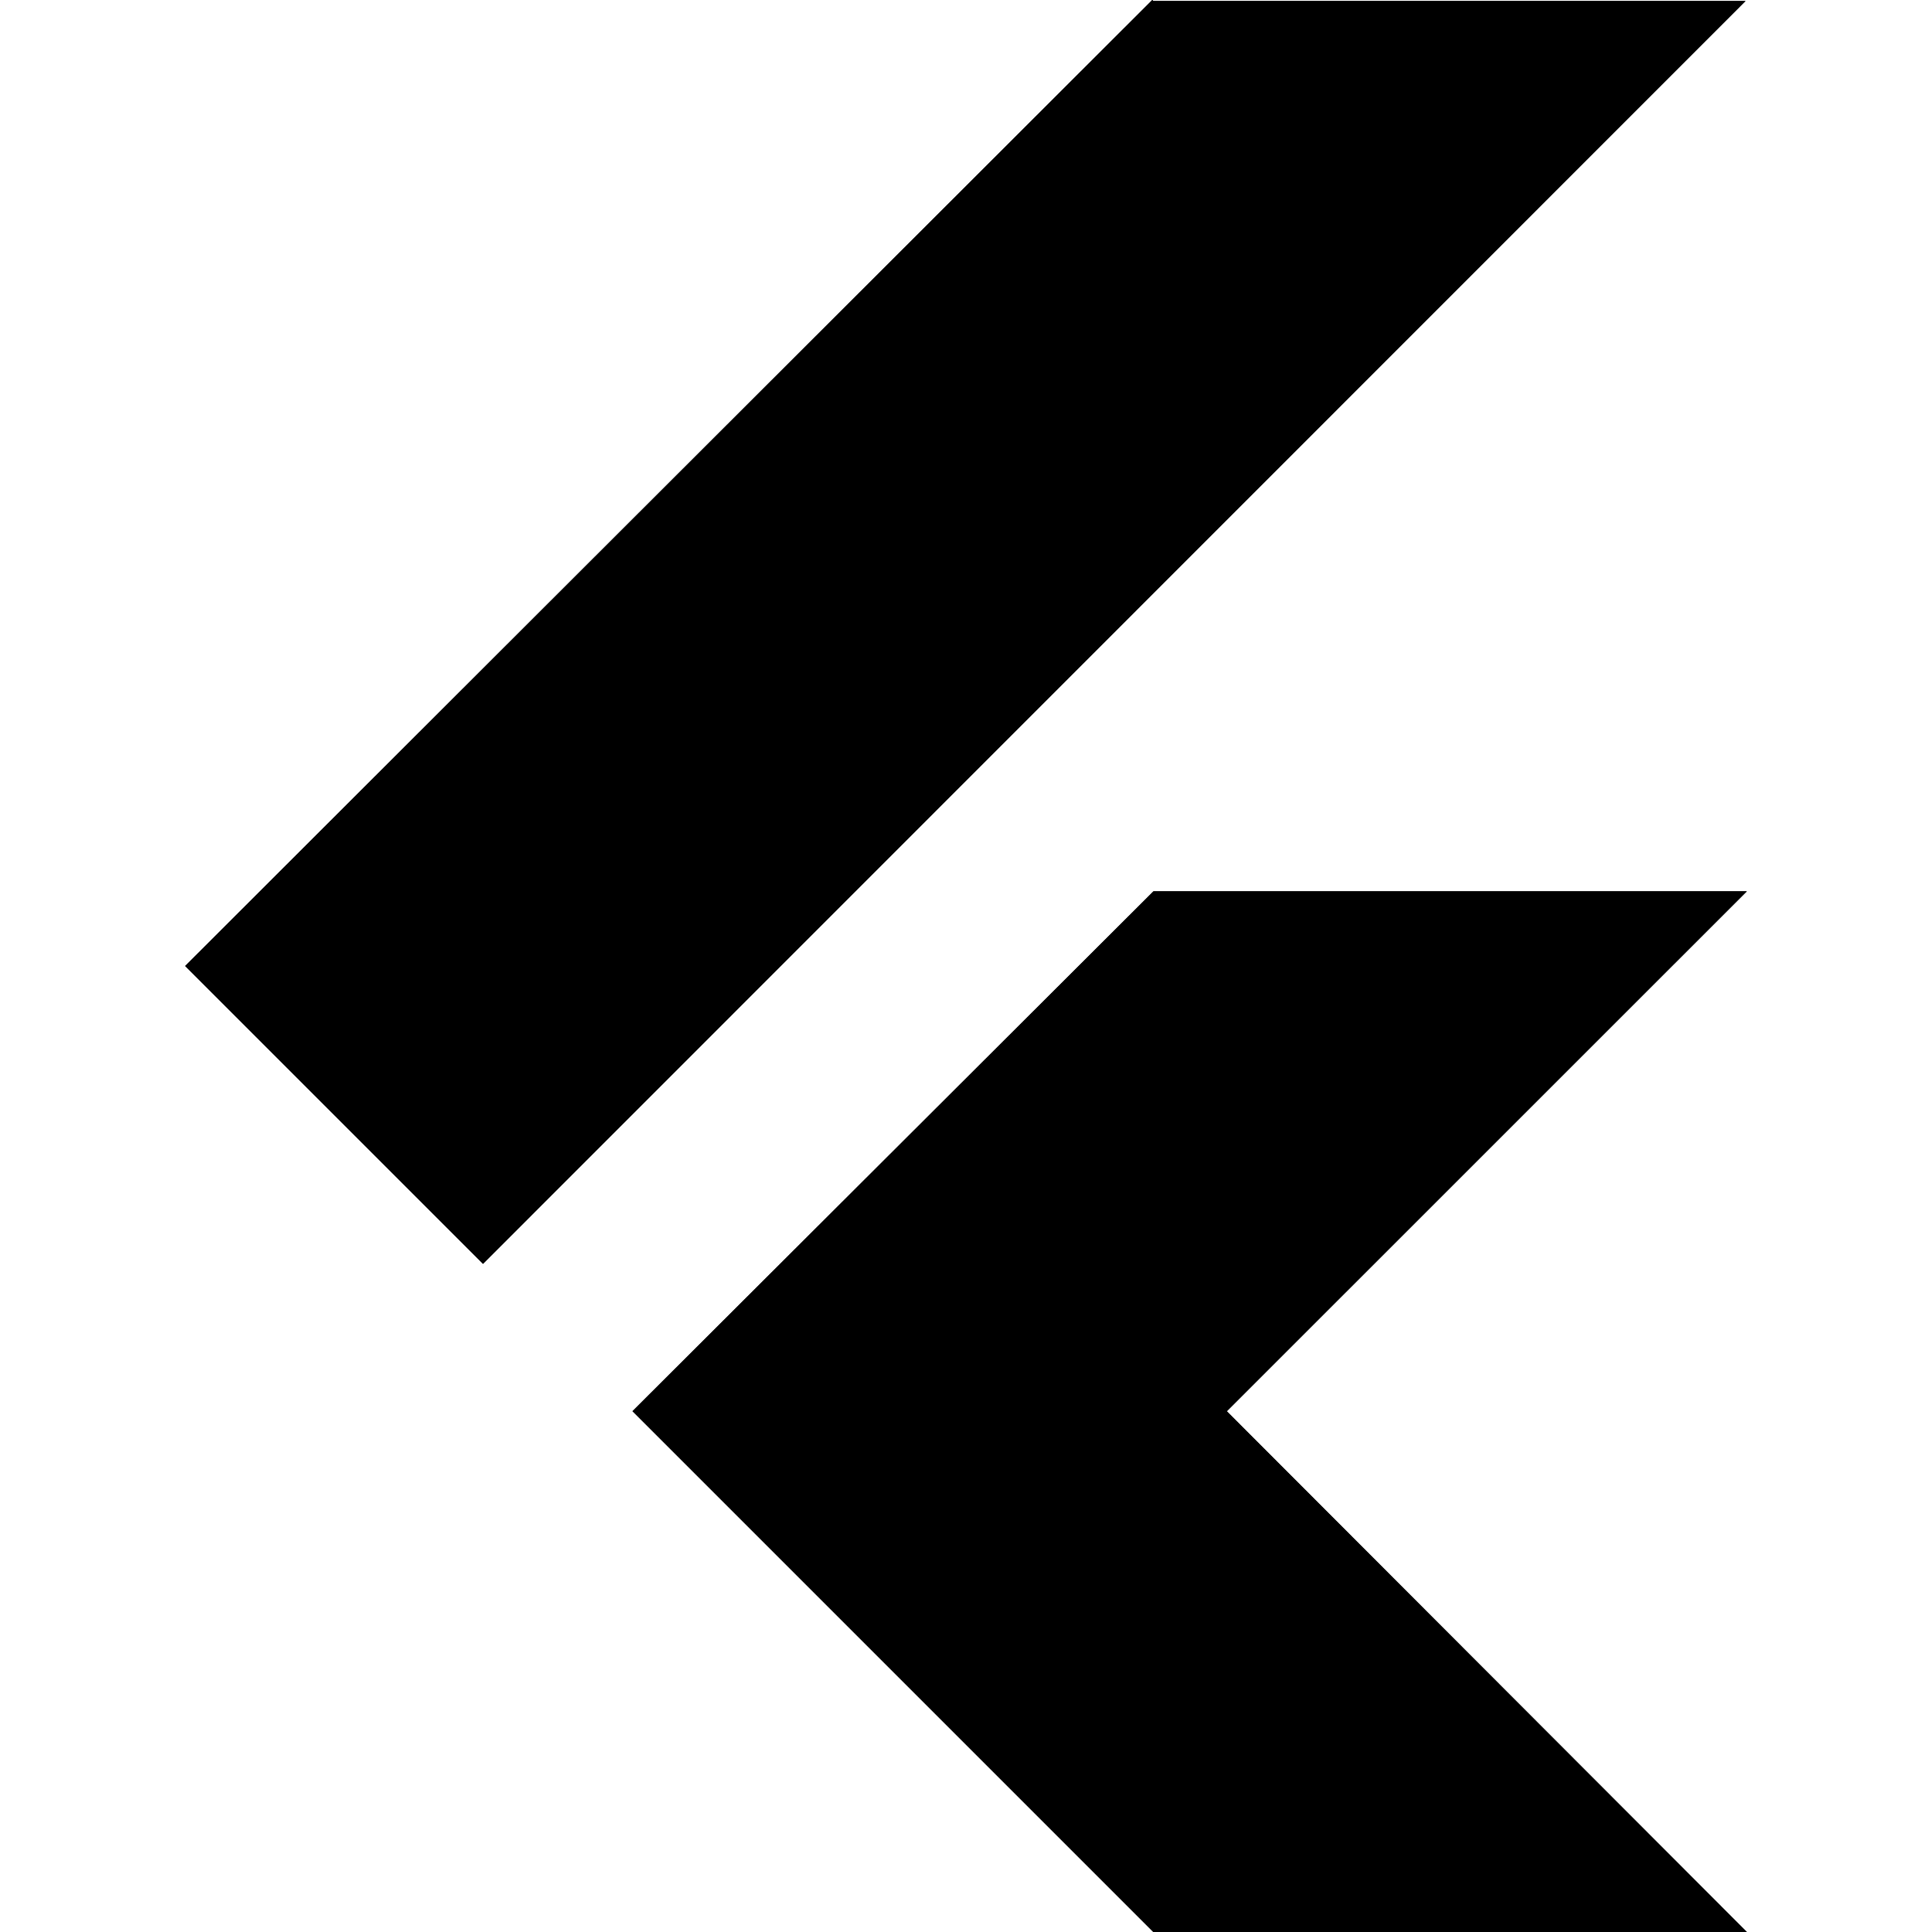
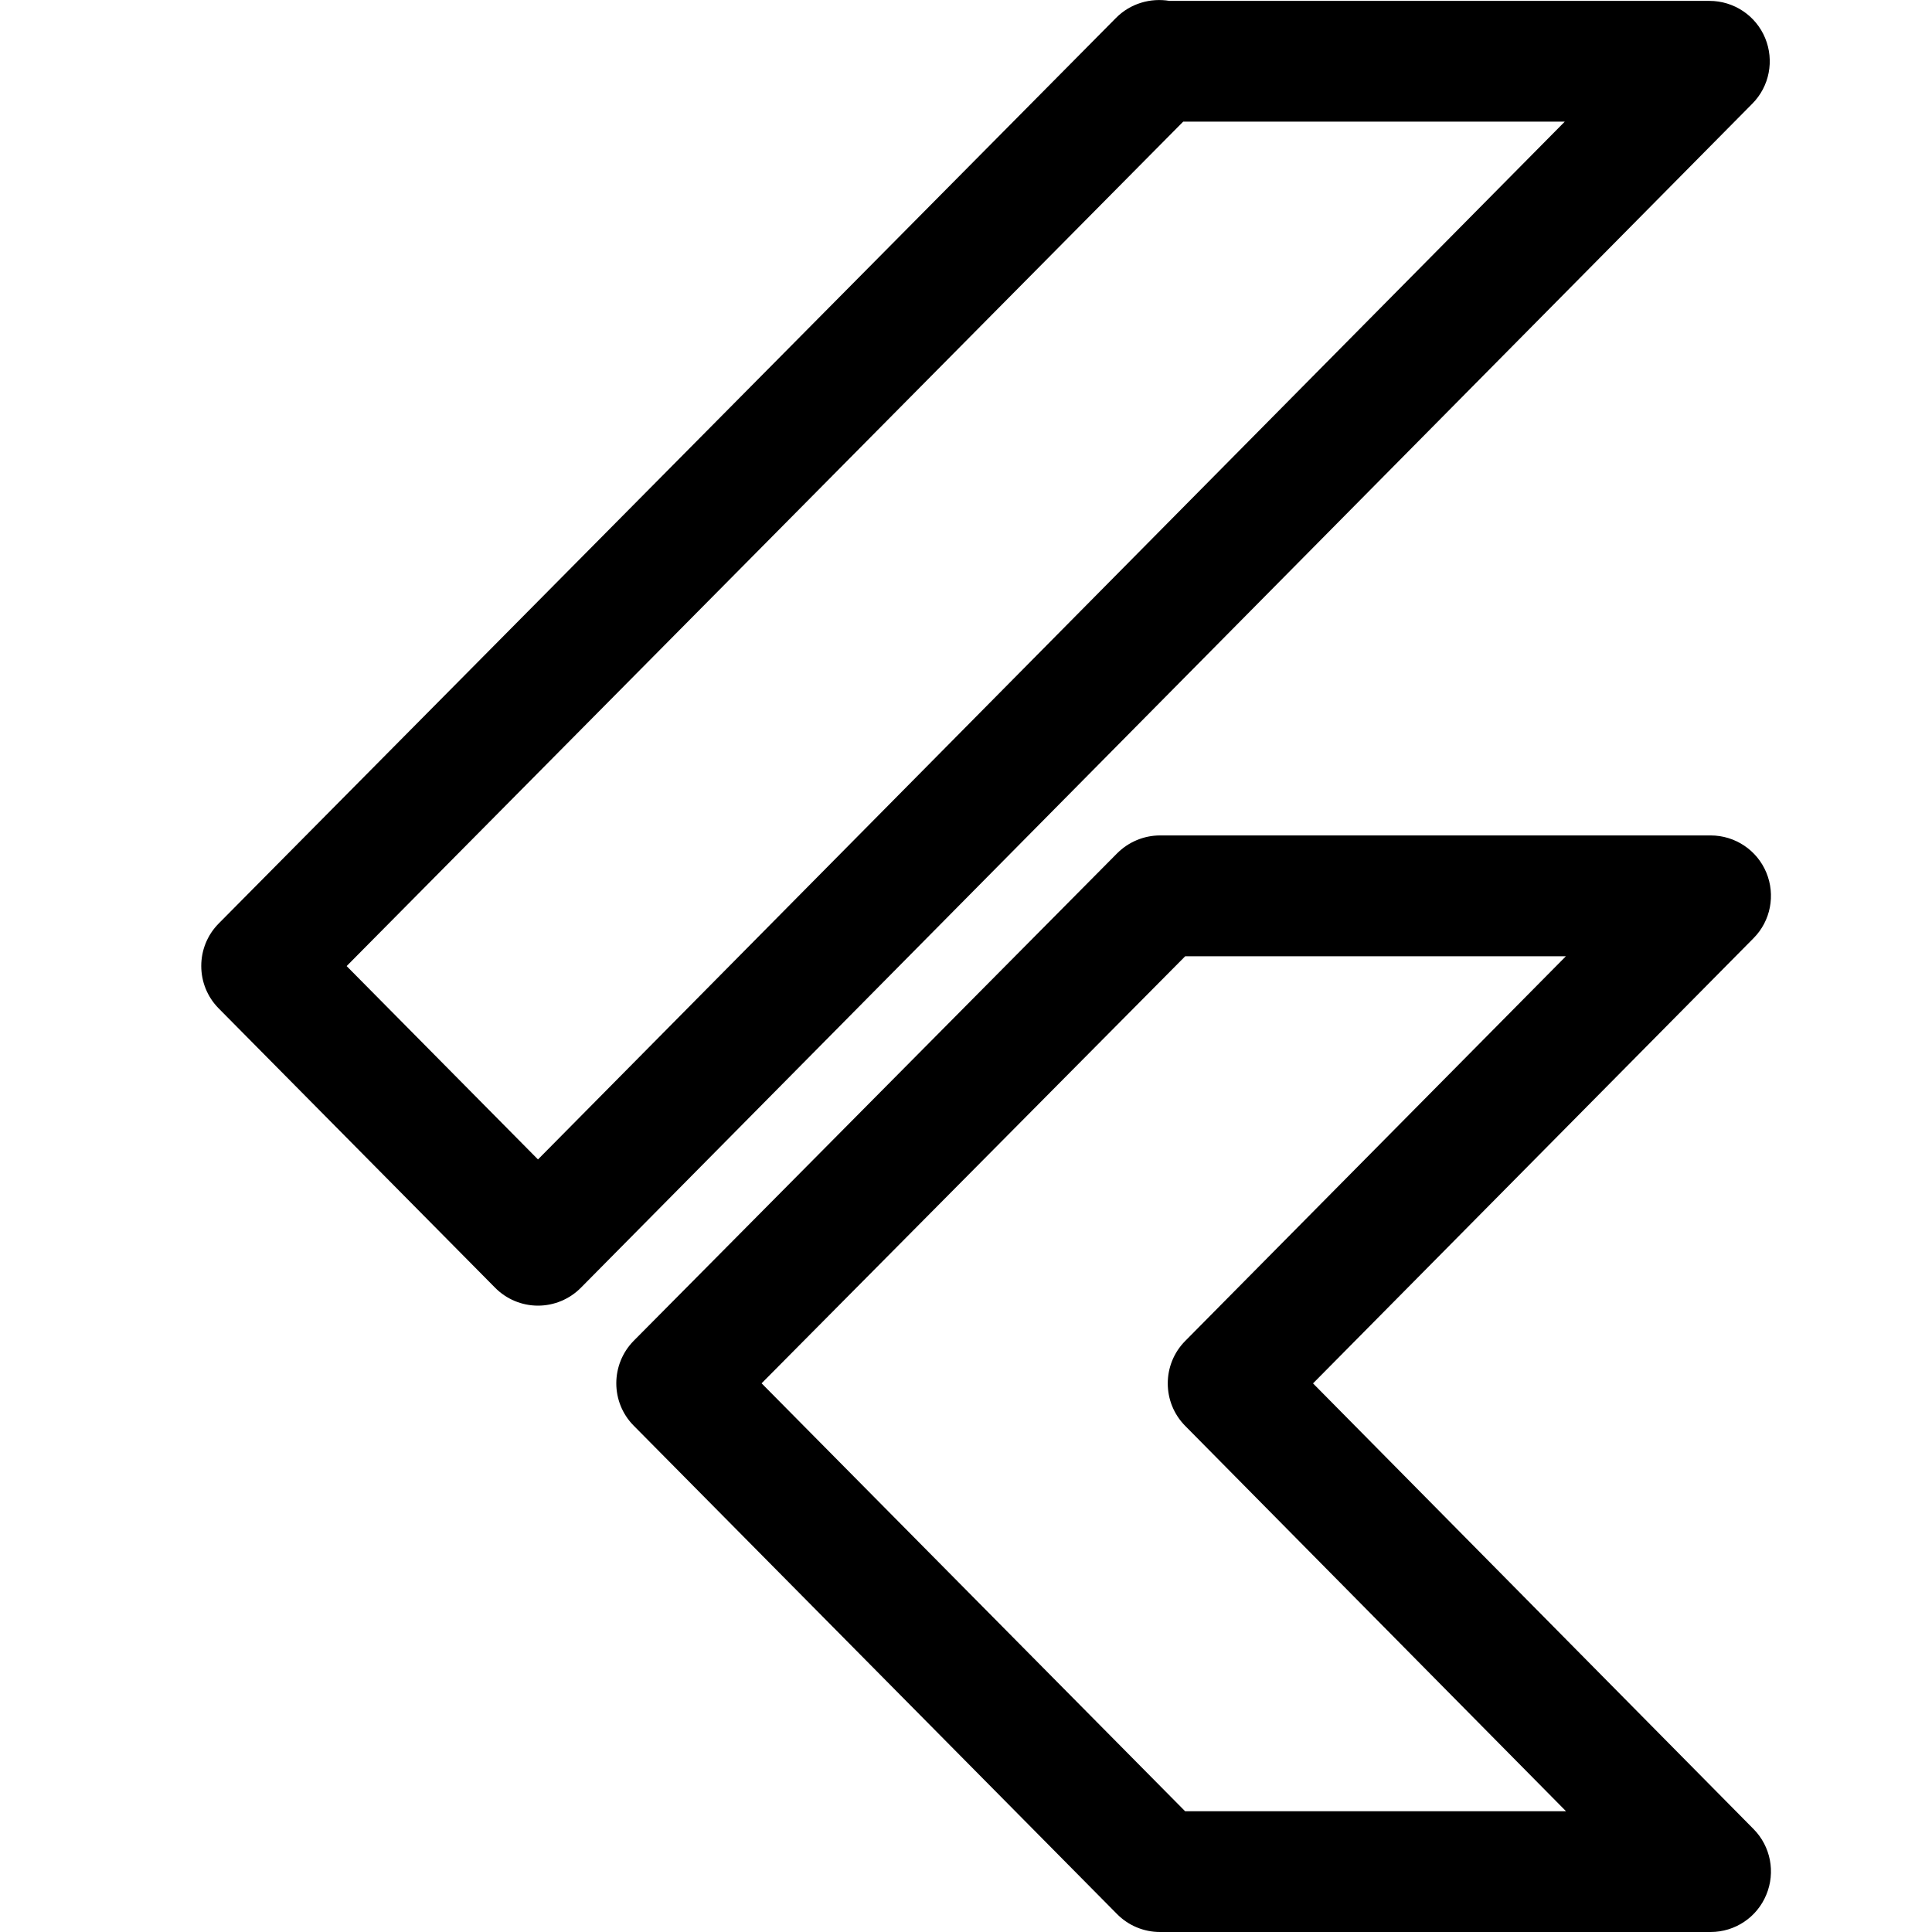
- <svg xmlns="http://www.w3.org/2000/svg" width="24" height="24" viewBox="0 0 24 24" fill="none">
-   <path d="M14.329 11.072L14.328 11.073L7.857 17.53L14.327 24H21.7L15.24 17.531L21.7 11.072H14.329Z" fill="black" />
-   <path d="M6 15.7L21.684 0.012H14.327L14.314 0L2.3 12L6 15.7Z" fill="black" />
-   <path d="M14.329 11.072L14.328 11.073L7.857 17.53L14.327 24H21.7L15.24 17.531L21.7 11.072H14.329Z" fill="black" />
-   <path d="M6 15.7L21.684 0.012H14.327L14.314 0L2.3 12L6 15.7Z" fill="black" />
+ <svg xmlns="http://www.w3.org/2000/svg" width="50" height="50" viewBox="0 0 50 50" fill="none">
+   <path d="M44.271 50H30.019C29.602 50 29.202 49.833 28.908 49.535L16.402 36.898C15.798 36.29 15.8 35.308 16.402 34.698L28.91 22.085C29.204 21.79 29.604 21.621 30.023 21.621H44.271C44.902 21.621 45.471 22 45.712 22.581C45.954 23.163 45.825 23.835 45.381 24.281L33.981 35.802L45.381 47.335C45.825 47.783 45.954 48.454 45.712 49.035C45.471 49.621 44.902 50 44.271 50ZM30.671 46.875H40.529L30.673 36.902C30.071 36.294 30.071 35.312 30.673 34.704L40.525 24.748H30.673L19.71 35.8L30.671 46.875ZM13.923 33.79C13.506 33.79 13.106 33.623 12.812 33.325L5.66 26.098C5.058 25.49 5.058 24.508 5.66 23.9L28.883 0.463C29.258 0.085 29.779 -0.058 30.265 0.023H44.24C44.871 0.023 45.44 0.402 45.681 0.983C45.923 1.565 45.794 2.237 45.35 2.683L15.033 33.327C14.74 33.623 14.34 33.79 13.923 33.79ZM8.971 25.002L13.923 30.006L40.496 3.148H30.621L8.971 25.002Z" fill="black" />
</svg>
